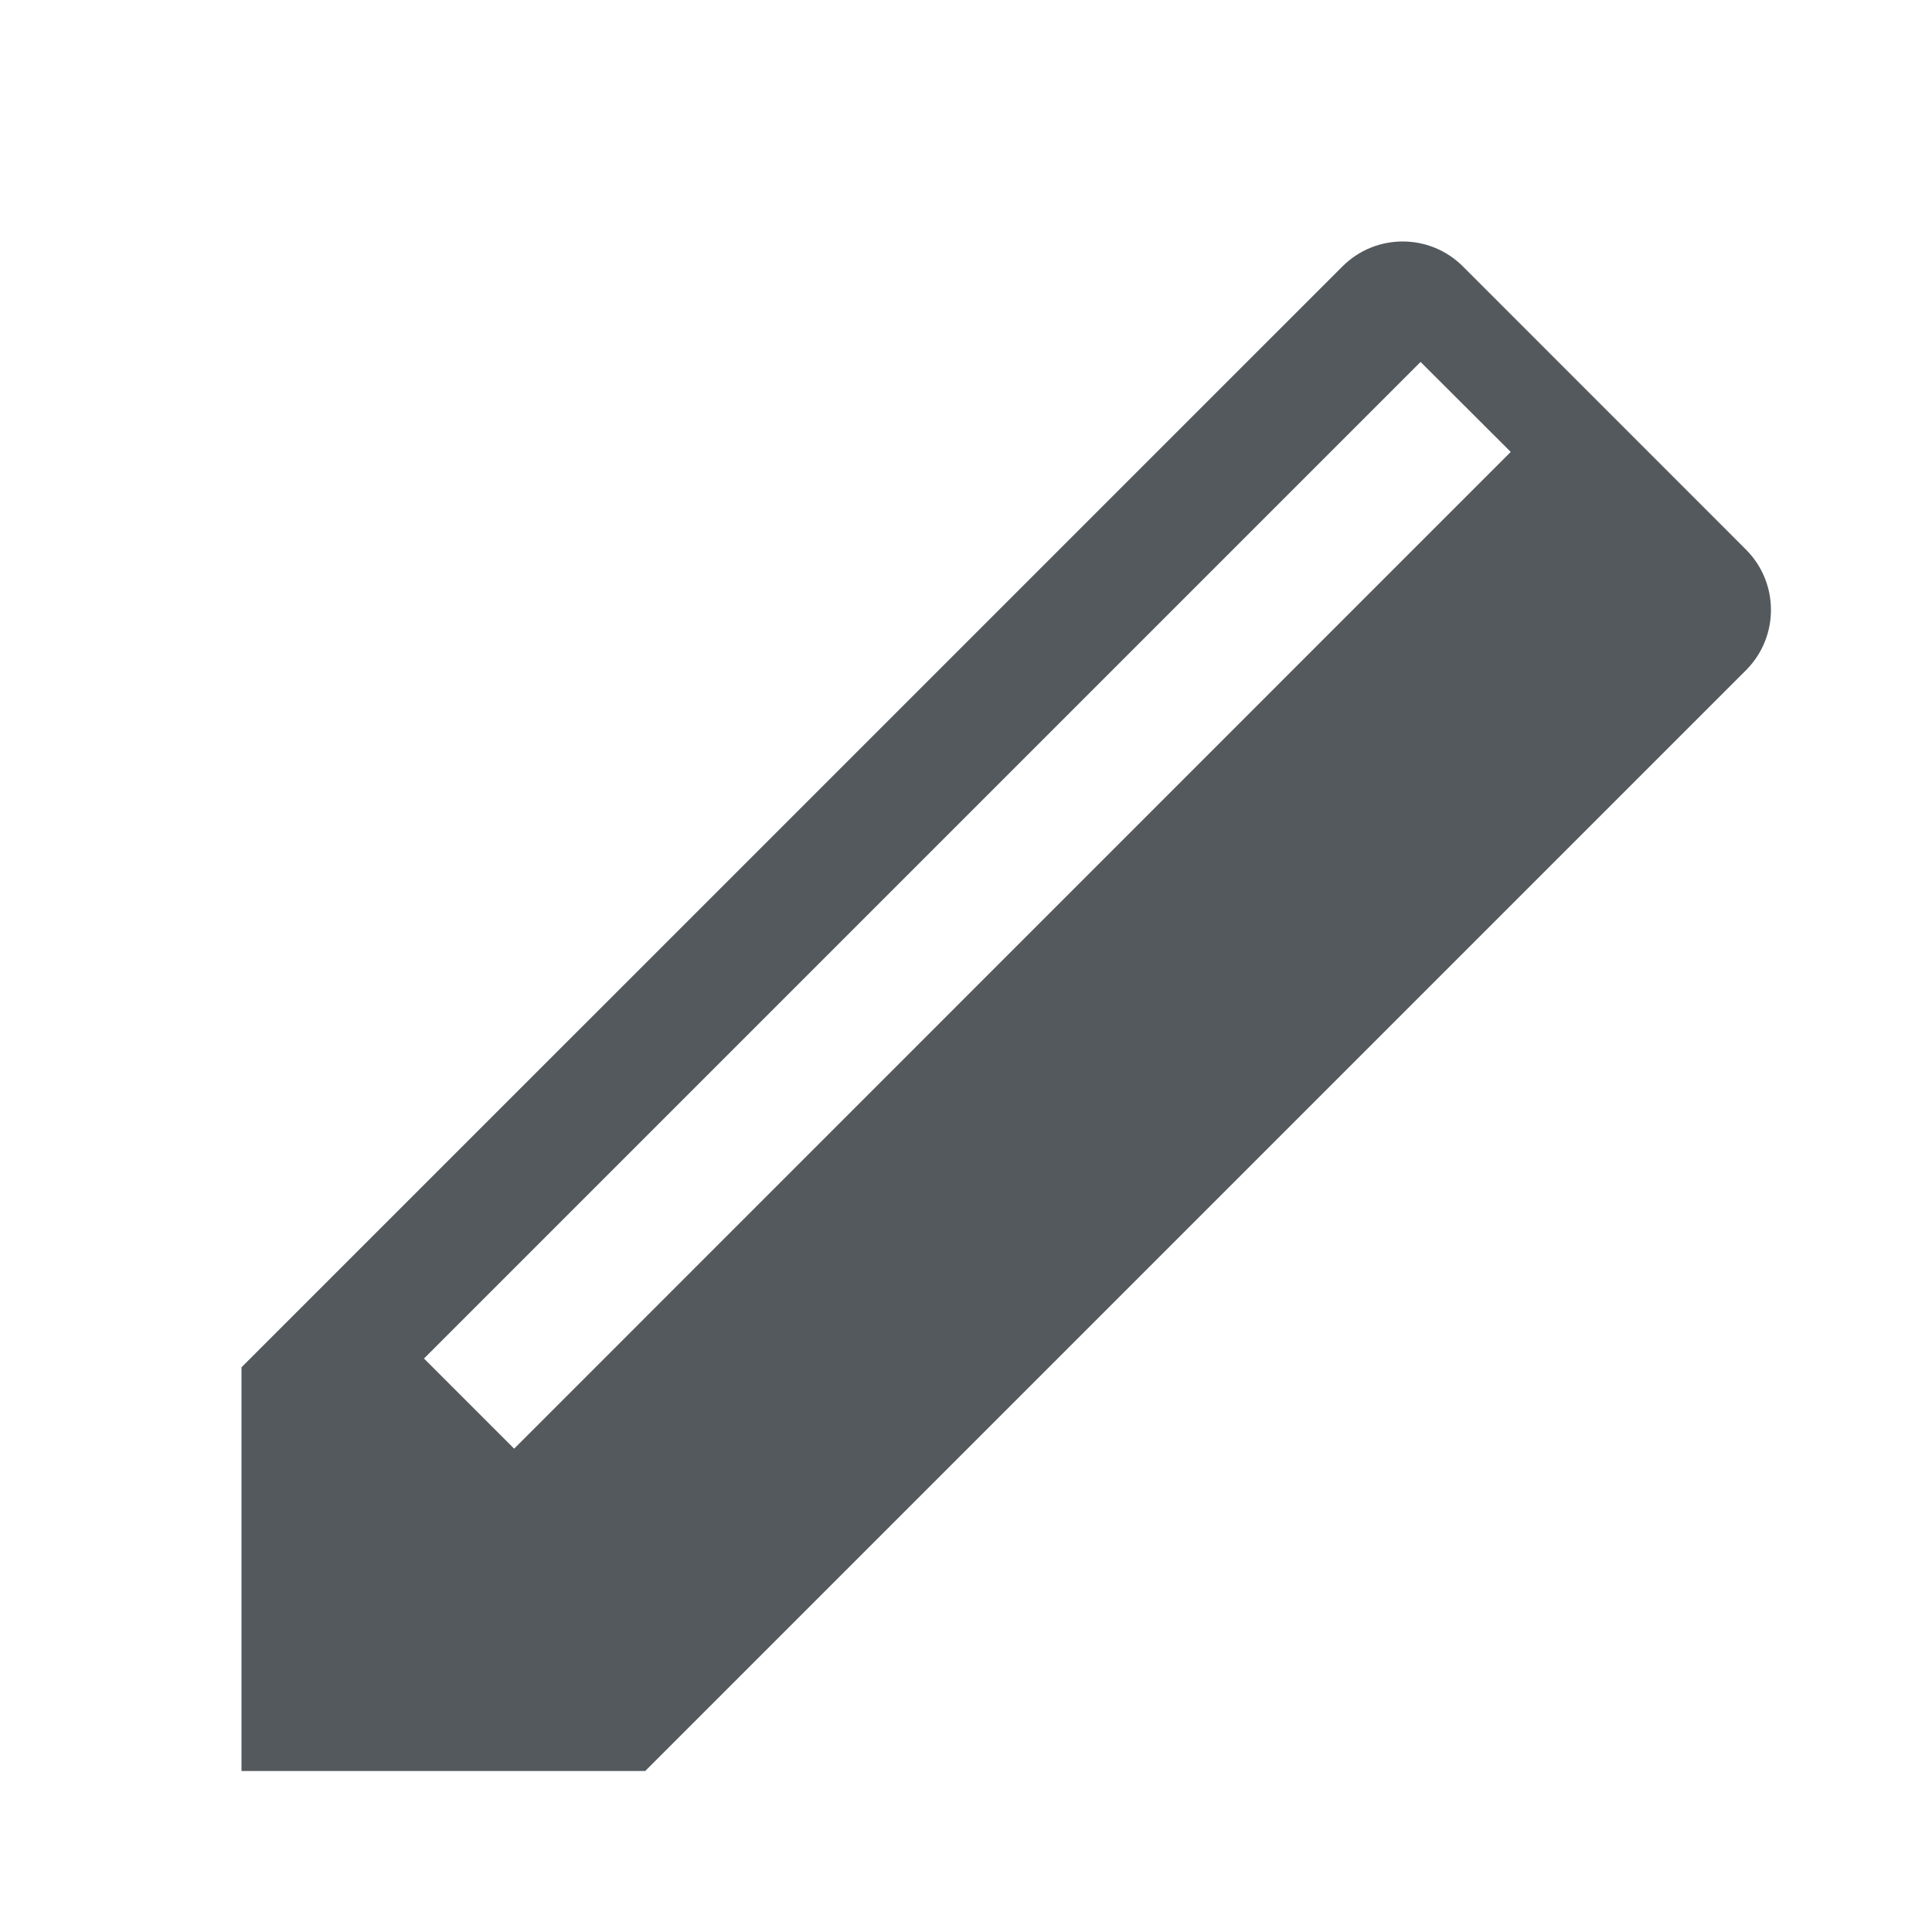
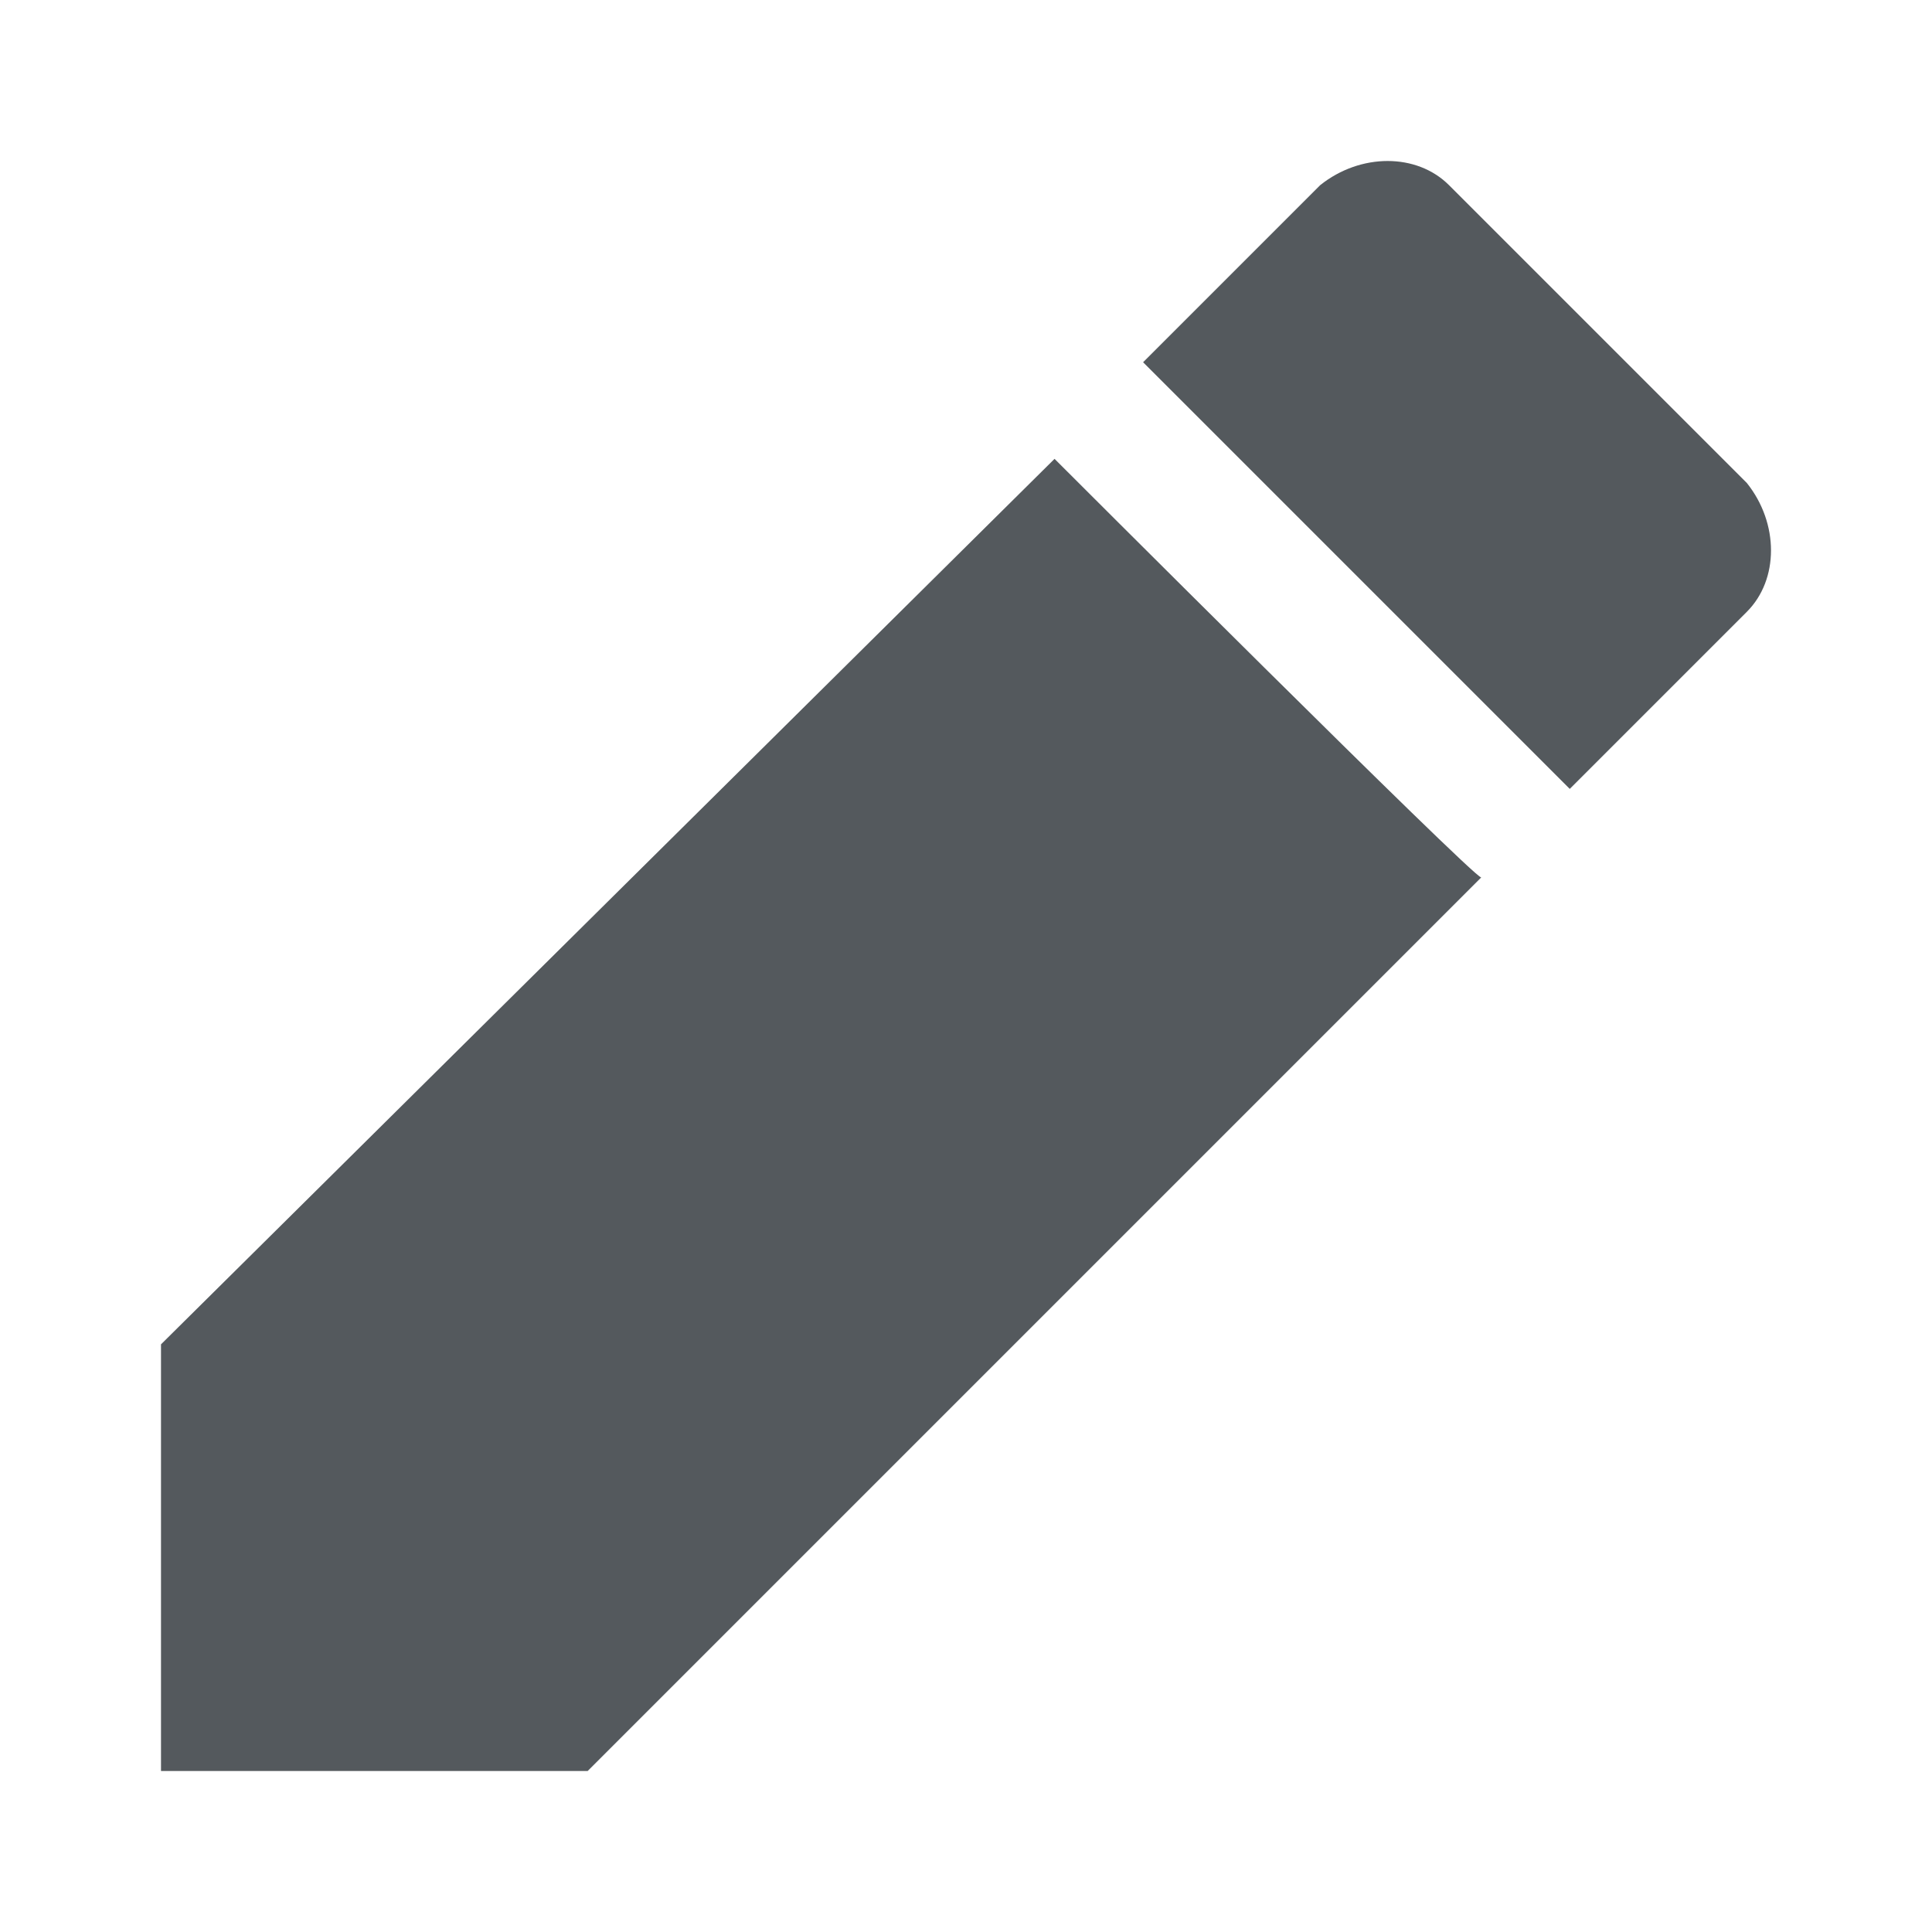
<svg xmlns="http://www.w3.org/2000/svg" width="24" height="24" viewBox="0 0 24 24">
-   <path fill="#54595d" d="M6.387 17.996l-1.12-1.12 12.38-12.38 1.12 1.118-12.38 12.382zM21.692 6.83l-3.52-3.521a1.058 1.058 0 0 0-1.495 0L3 16.985V22h5.015L21.692 8.323a1.06 1.06 0 0 0 0-1.493z" />
+   <path fill="#54595d" d="M19.5 9.8l2.2-2.2c.4-.4.4-1.1 0-1.6L18 2.3c-.4-.4-1.1-.4-1.6 0l-2.2 2.2 5.3 5.3zm-6.4-4.1L2 16.7V22h5.3l11.1-11.1c-.1 0-5.3-5.2-5.3-5.2z" />
</svg>
